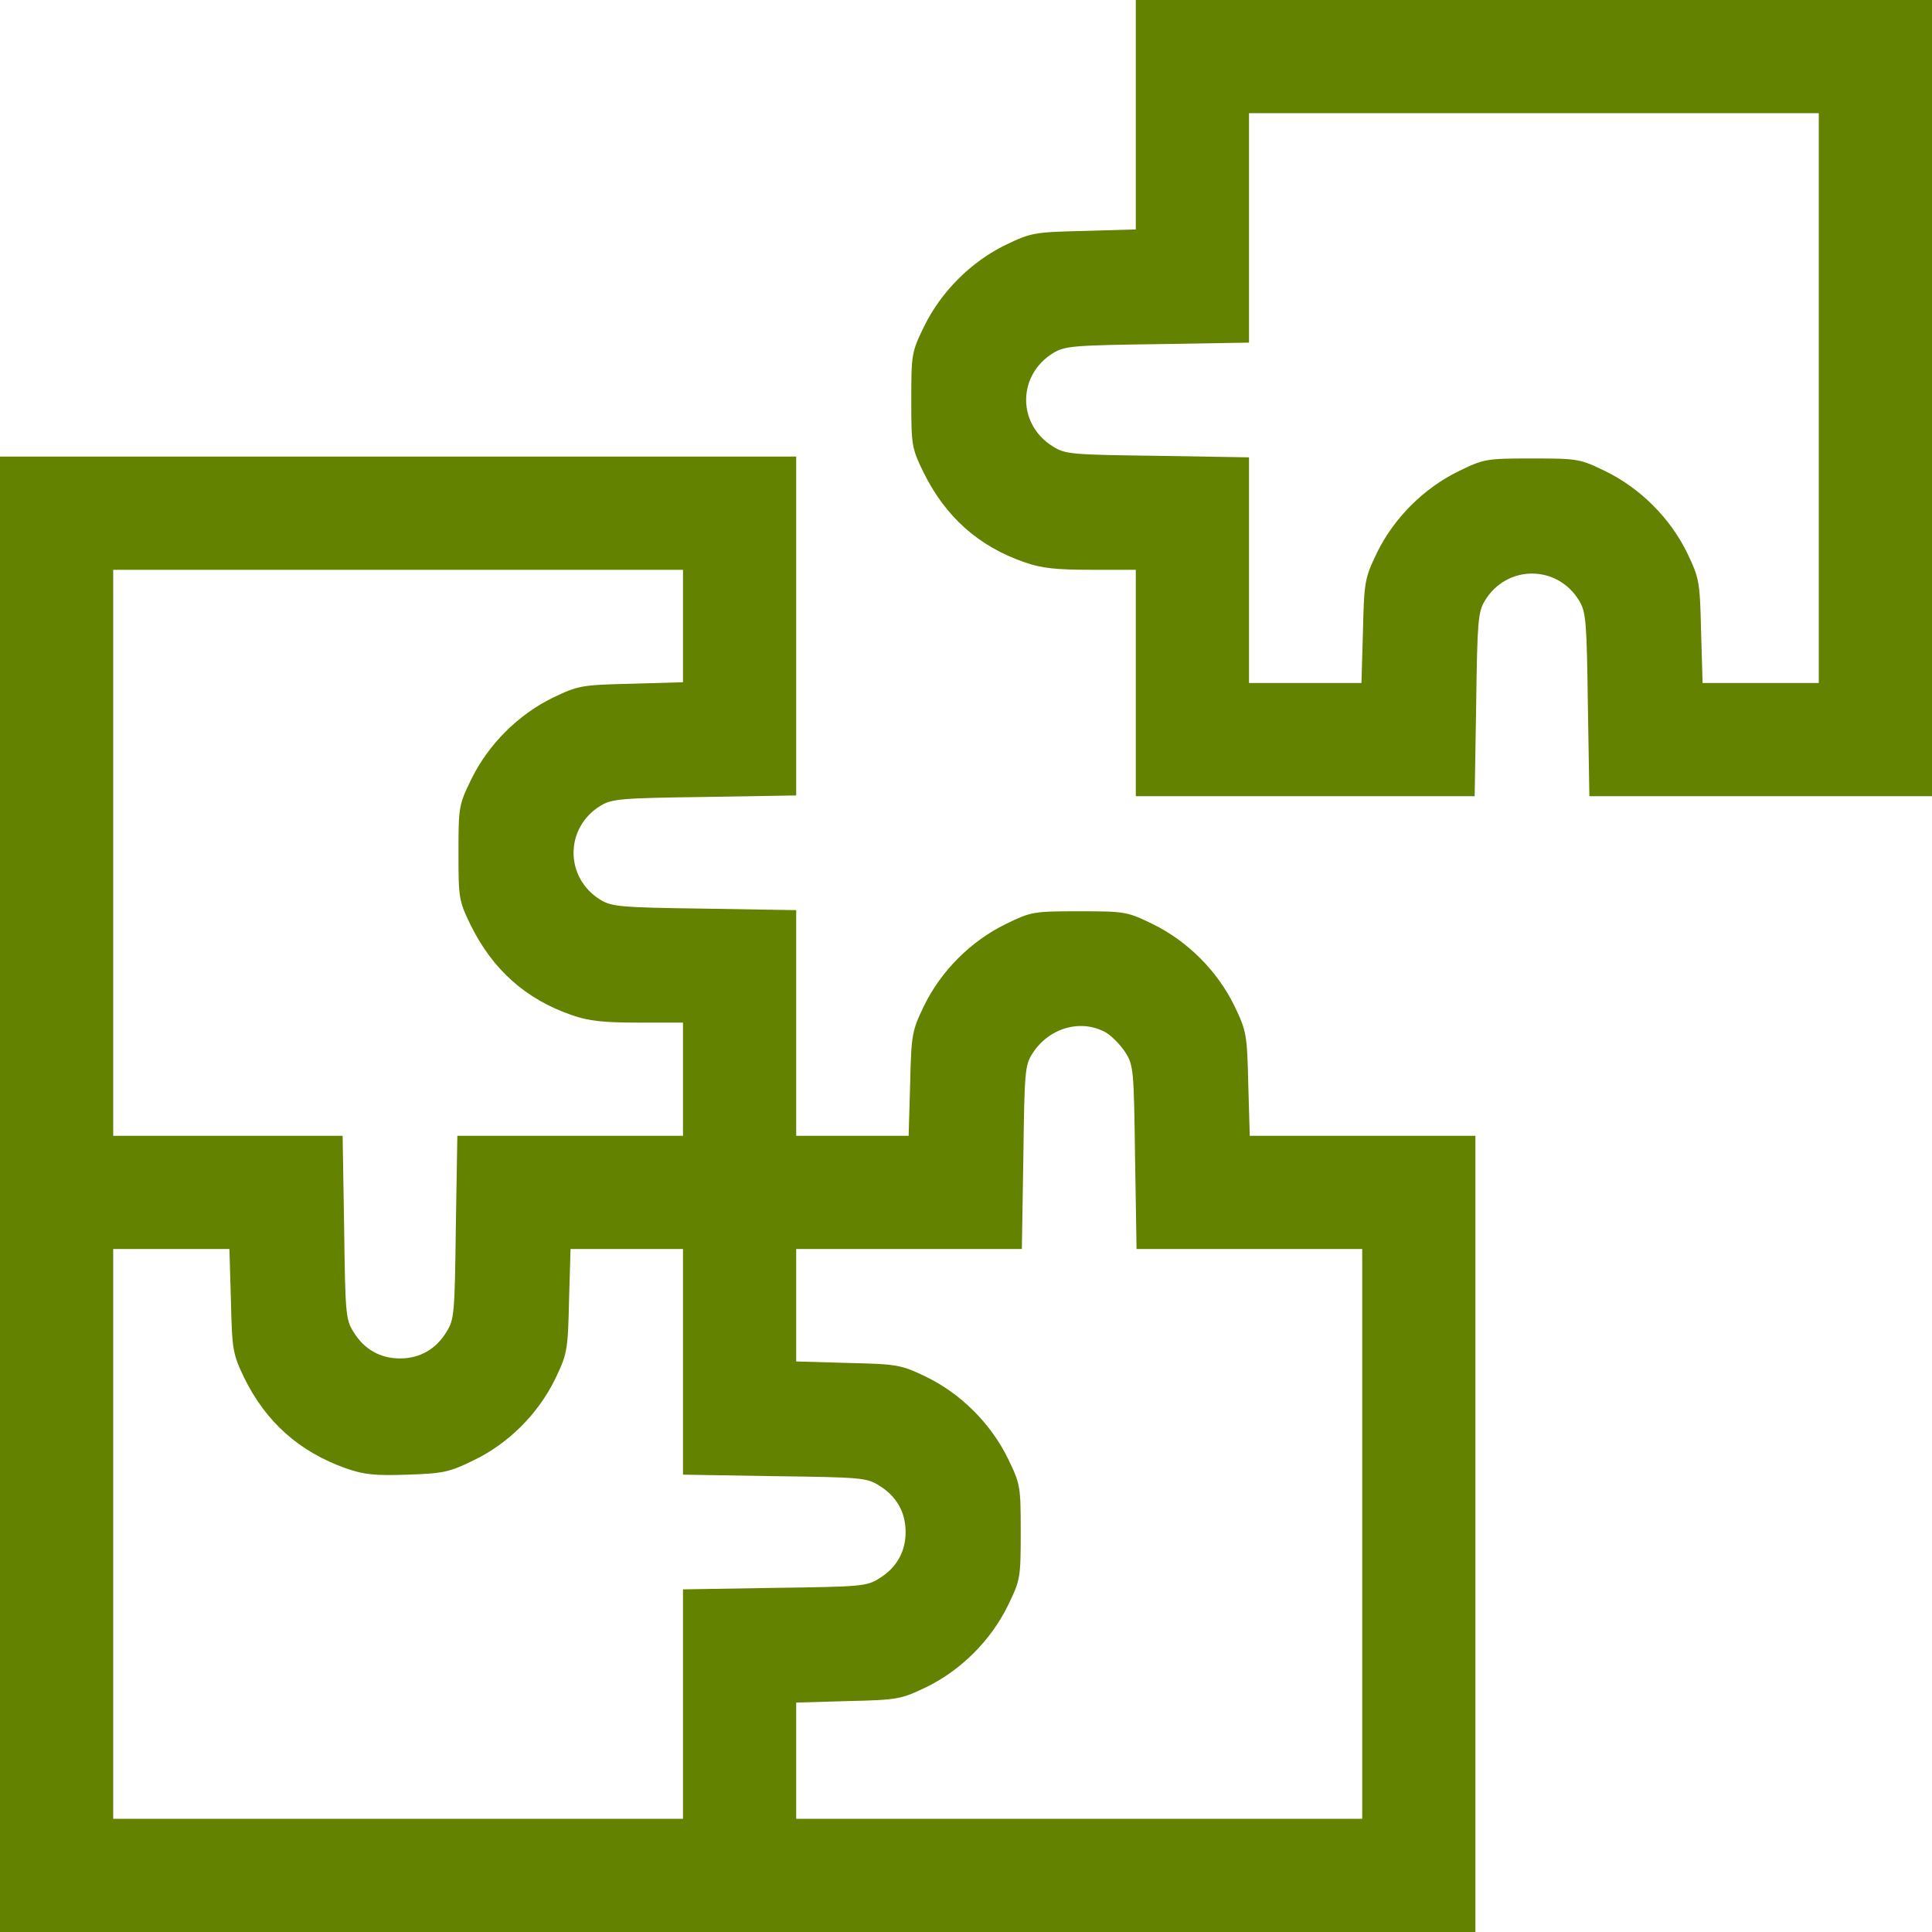
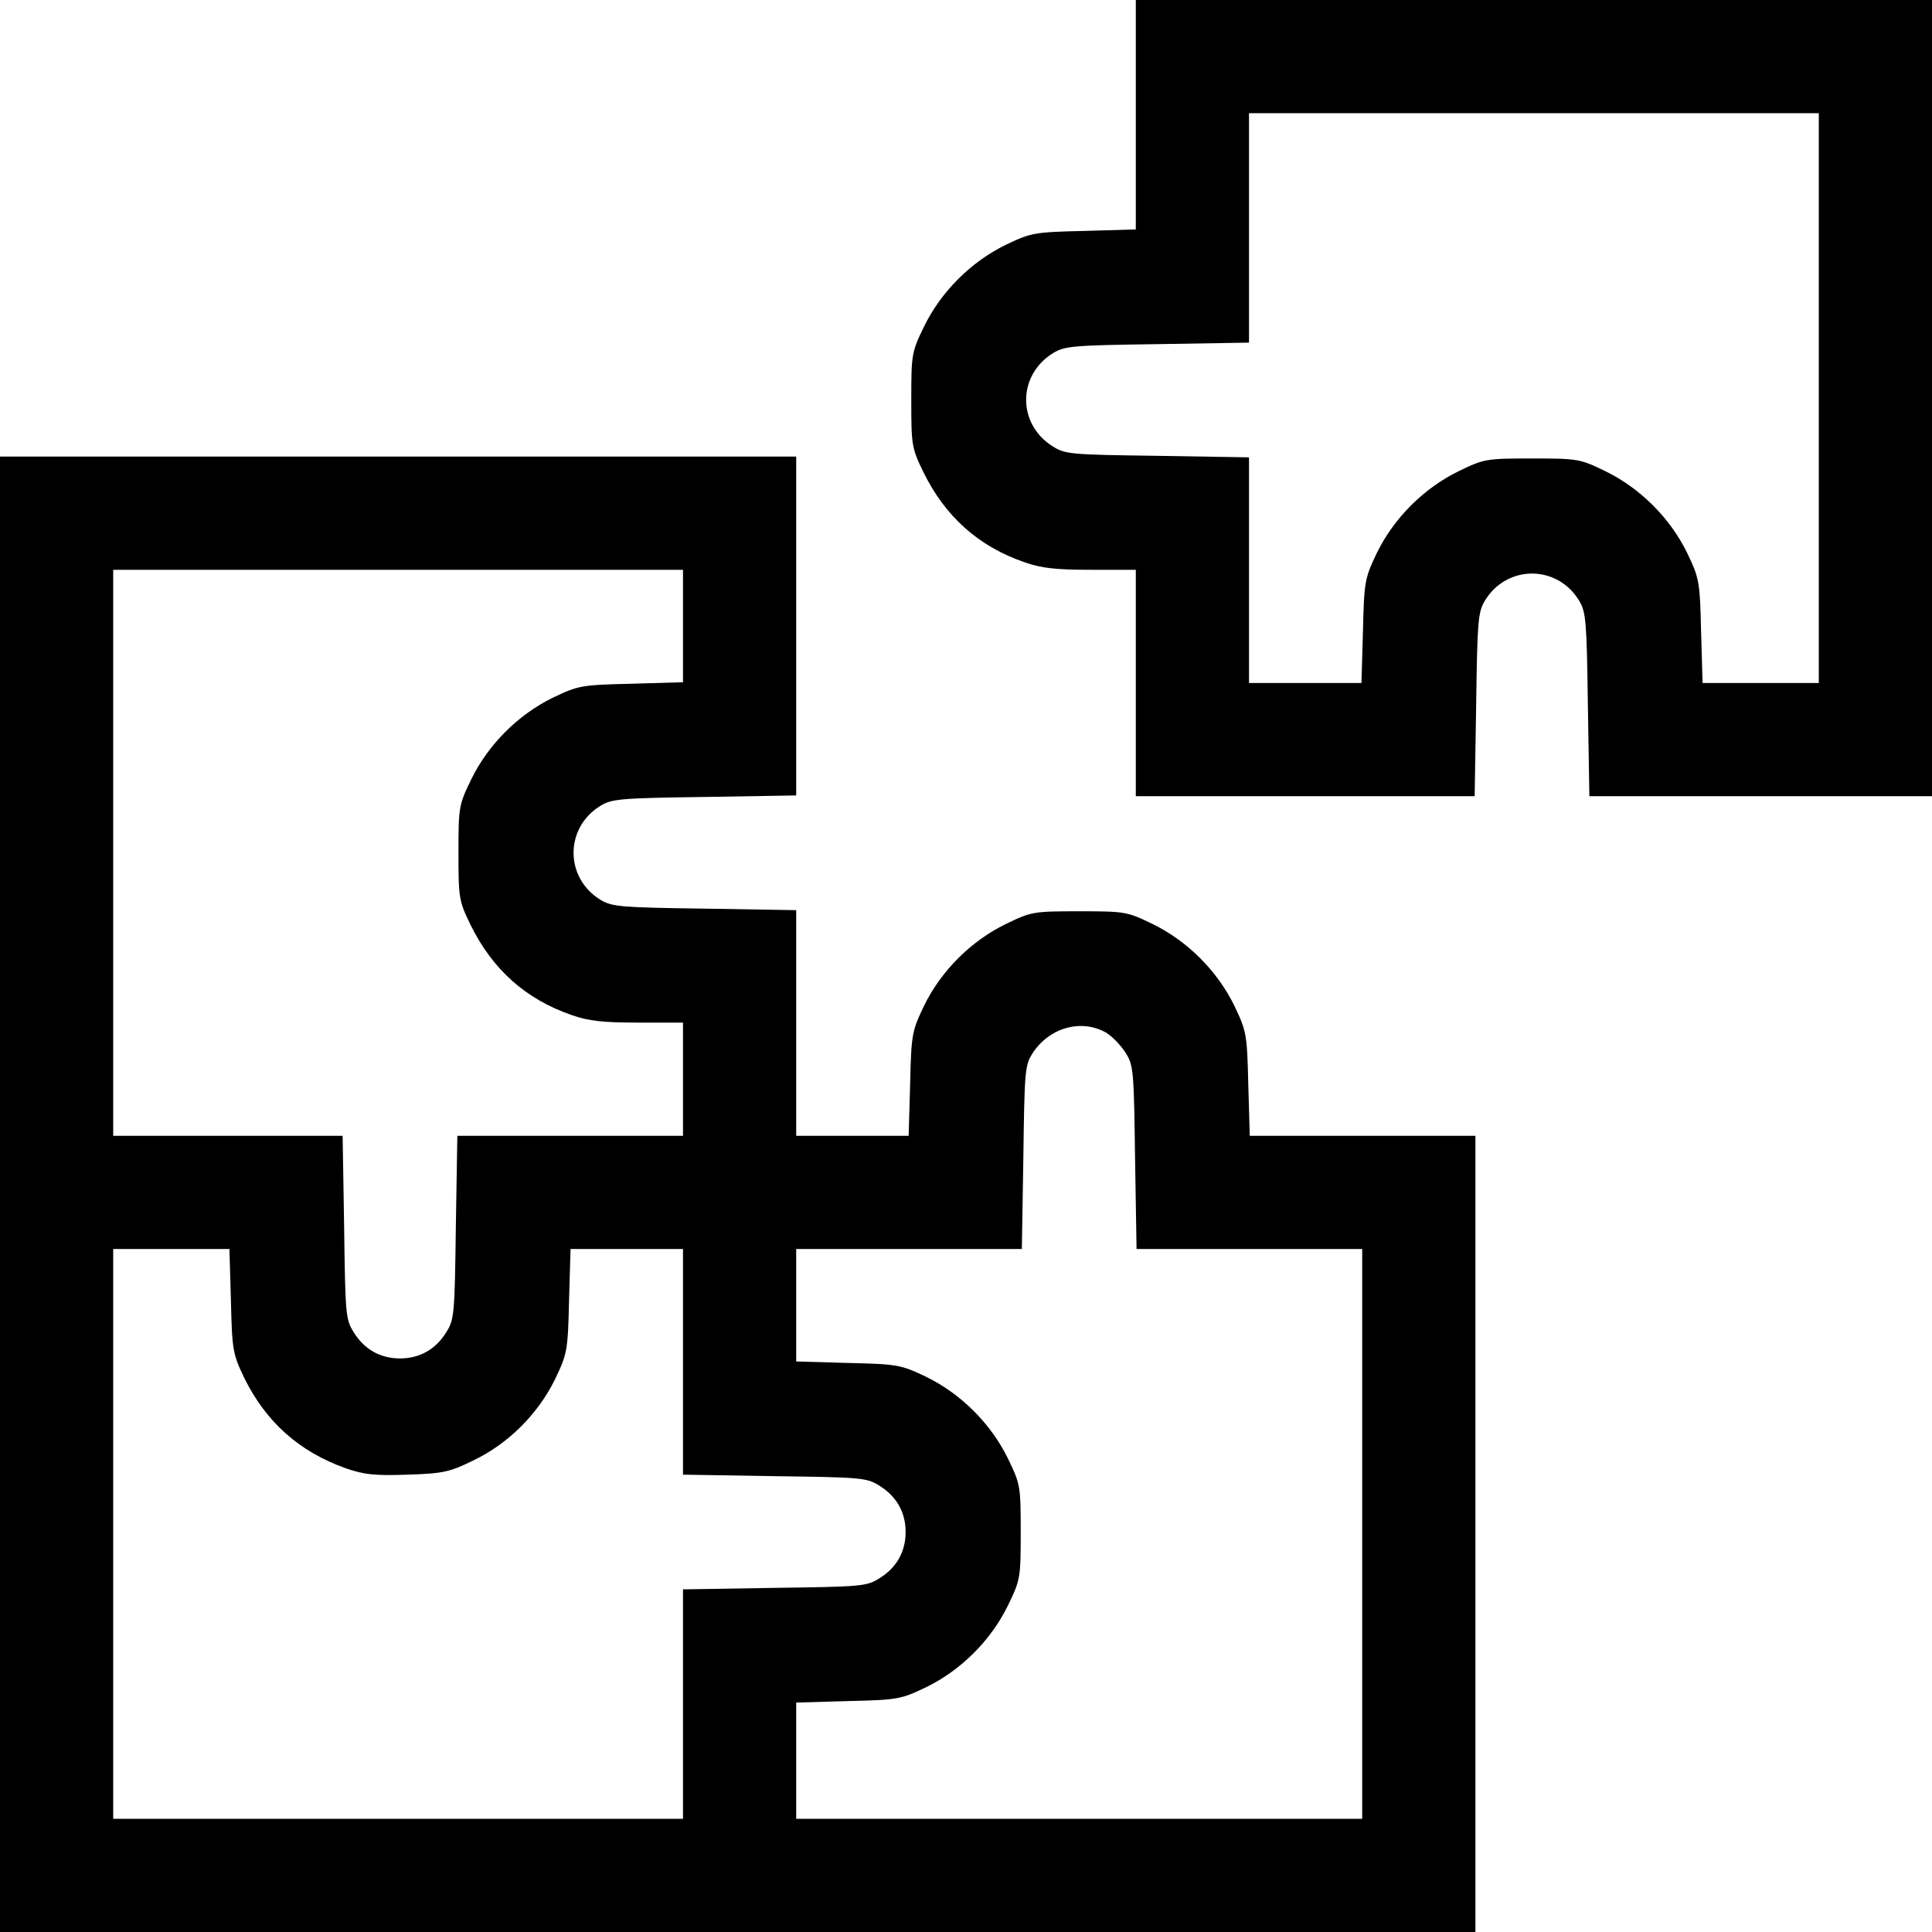
- <svg xmlns="http://www.w3.org/2000/svg" version="1.0" width="512pt" height="512pt" viewBox="0 0 512 512" preserveAspectRatio="xMidYMid meet">
-   <g transform="translate(0,512) scale(0.1,-0.1)" fill="#628200" stroke="none">
-     <path d="M3010 4816 l0 -304 -137 -4 c-133 -3 -141 -5 -208 -37 -92 -45 -171 -124 -216 -216 -33 -68 -34 -73 -34 -195 0 -120 1 -127 32 -191 58 -118 146 -197 268 -239 45 -16 84 -20 177 -20 l118 0 0 -300 0 -300 449 0 449 0 4 243 c3 221 5 245 23 275 58 96 192 96 250 0 18 -30 20 -54 23 -275 l4 -243 454 0 454 0 0 1055 0 1055 -1055 0 -1055 0 0 -304z m1810 -751 l0 -755 -154 0 -154 0 -4 138 c-3 132 -5 140 -37 207 -45 92 -124 171 -216 216 -68 33 -73 34 -195 34 -122 0 -127 -1 -195 -34 -92 -45 -171 -124 -216 -216 -32 -67 -34 -75 -37 -207 l-4 -138 -149 0 -149 0 0 299 0 299 -242 4 c-229 3 -245 4 -278 25 -95 59 -94 190 2 248 30 18 54 20 276 23 l242 4 0 304 0 304 755 0 755 0 0 -755z" fill="#628200" />
-     <path d="M0 1955 l0 -1955 1955 0 1955 0 0 1055 0 1055 -299 0 -299 0 -4 138 c-3 132 -5 140 -37 207 -45 92 -124 171 -216 216 -68 33 -73 34 -195 34 -122 0 -127 -1 -195 -34 -92 -45 -171 -124 -216 -216 -32 -67 -34 -75 -37 -207 l-4 -138 -149 0 -149 0 0 299 0 299 -242 4 c-222 3 -246 5 -276 23 -96 58 -96 192 0 250 30 18 54 20 276 23 l242 4 0 449 0 449 -1055 0 -1055 0 0 -1955z m1810 1506 l0 -149 -137 -4 c-133 -3 -141 -5 -208 -37 -92 -45 -171 -124 -216 -216 -33 -68 -34 -73 -34 -195 0 -120 1 -127 32 -191 58 -118 146 -197 268 -239 45 -16 84 -20 177 -20 l118 0 0 -150 0 -150 -299 0 -299 0 -4 -243 c-3 -228 -4 -244 -25 -277 -28 -46 -71 -70 -123 -70 -52 0 -95 24 -123 70 -21 33 -22 49 -25 278 l-4 242 -304 0 -304 0 0 750 0 750 755 0 755 0 0 -149z m1122 -1078 c16 -10 39 -34 51 -53 21 -33 22 -49 25 -277 l4 -243 299 0 299 0 0 -755 0 -755 -750 0 -750 0 0 154 0 154 138 4 c132 3 140 5 207 37 92 45 171 124 216 216 33 68 34 73 34 195 0 122 -1 127 -34 195 -45 92 -124 171 -216 216 -67 32 -75 34 -207 37 l-138 4 0 149 0 149 299 0 299 0 4 243 c3 226 4 244 24 275 44 69 130 93 196 55z m-2320 -710 c3 -131 5 -141 35 -204 58 -118 146 -196 269 -240 49 -17 77 -20 164 -17 95 3 112 7 175 38 92 44 171 123 216 215 32 67 34 75 37 208 l4 137 149 0 149 0 0 -299 0 -299 243 -4 c228 -3 244 -4 277 -25 46 -28 70 -71 70 -123 0 -52 -24 -95 -70 -123 -33 -21 -49 -22 -277 -25 l-243 -4 0 -304 0 -304 -755 0 -755 0 0 755 0 755 154 0 154 0 4 -137z" fill="#628200" />
+ <svg xmlns="http://www.w3.org/2000/svg" version="1.0" viewBox="0 0 512 512">
+   <g transform="translate(0,512) scale(0.1,-0.1)" stroke="none">
+     <path d="M3010 4816 l0 -304 -137 -4 c-133 -3 -141 -5 -208 -37 -92 -45 -171 -124 -216 -216 -33 -68 -34 -73 -34 -195 0 -120 1 -127 32 -191 58 -118 146 -197 268 -239 45 -16 84 -20 177 -20 l118 0 0 -300 0 -300 449 0 449 0 4 243 c3 221 5 245 23 275 58 96 192 96 250 0 18 -30 20 -54 23 -275 l4 -243 454 0 454 0 0 1055 0 1055 -1055 0 -1055 0 0 -304z m1810 -751 l0 -755 -154 0 -154 0 -4 138 c-3 132 -5 140 -37 207 -45 92 -124 171 -216 216 -68 33 -73 34 -195 34 -122 0 -127 -1 -195 -34 -92 -45 -171 -124 -216 -216 -32 -67 -34 -75 -37 -207 l-4 -138 -149 0 -149 0 0 299 0 299 -242 4 c-229 3 -245 4 -278 25 -95 59 -94 190 2 248 30 18 54 20 276 23 l242 4 0 304 0 304 755 0 755 0 0 -755z" />
+     <path d="M0 1955 l0 -1955 1955 0 1955 0 0 1055 0 1055 -299 0 -299 0 -4 138 c-3 132 -5 140 -37 207 -45 92 -124 171 -216 216 -68 33 -73 34 -195 34 -122 0 -127 -1 -195 -34 -92 -45 -171 -124 -216 -216 -32 -67 -34 -75 -37 -207 l-4 -138 -149 0 -149 0 0 299 0 299 -242 4 c-222 3 -246 5 -276 23 -96 58 -96 192 0 250 30 18 54 20 276 23 l242 4 0 449 0 449 -1055 0 -1055 0 0 -1955z m1810 1506 l0 -149 -137 -4 c-133 -3 -141 -5 -208 -37 -92 -45 -171 -124 -216 -216 -33 -68 -34 -73 -34 -195 0 -120 1 -127 32 -191 58 -118 146 -197 268 -239 45 -16 84 -20 177 -20 l118 0 0 -150 0 -150 -299 0 -299 0 -4 -243 c-3 -228 -4 -244 -25 -277 -28 -46 -71 -70 -123 -70 -52 0 -95 24 -123 70 -21 33 -22 49 -25 278 l-4 242 -304 0 -304 0 0 750 0 750 755 0 755 0 0 -149z m1122 -1078 c16 -10 39 -34 51 -53 21 -33 22 -49 25 -277 l4 -243 299 0 299 0 0 -755 0 -755 -750 0 -750 0 0 154 0 154 138 4 c132 3 140 5 207 37 92 45 171 124 216 216 33 68 34 73 34 195 0 122 -1 127 -34 195 -45 92 -124 171 -216 216 -67 32 -75 34 -207 37 l-138 4 0 149 0 149 299 0 299 0 4 243 c3 226 4 244 24 275 44 69 130 93 196 55z m-2320 -710 c3 -131 5 -141 35 -204 58 -118 146 -196 269 -240 49 -17 77 -20 164 -17 95 3 112 7 175 38 92 44 171 123 216 215 32 67 34 75 37 208 l4 137 149 0 149 0 0 -299 0 -299 243 -4 c228 -3 244 -4 277 -25 46 -28 70 -71 70 -123 0 -52 -24 -95 -70 -123 -33 -21 -49 -22 -277 -25 l-243 -4 0 -304 0 -304 -755 0 -755 0 0 755 0 755 154 0 154 0 4 -137z" />
  </g>
</svg>
